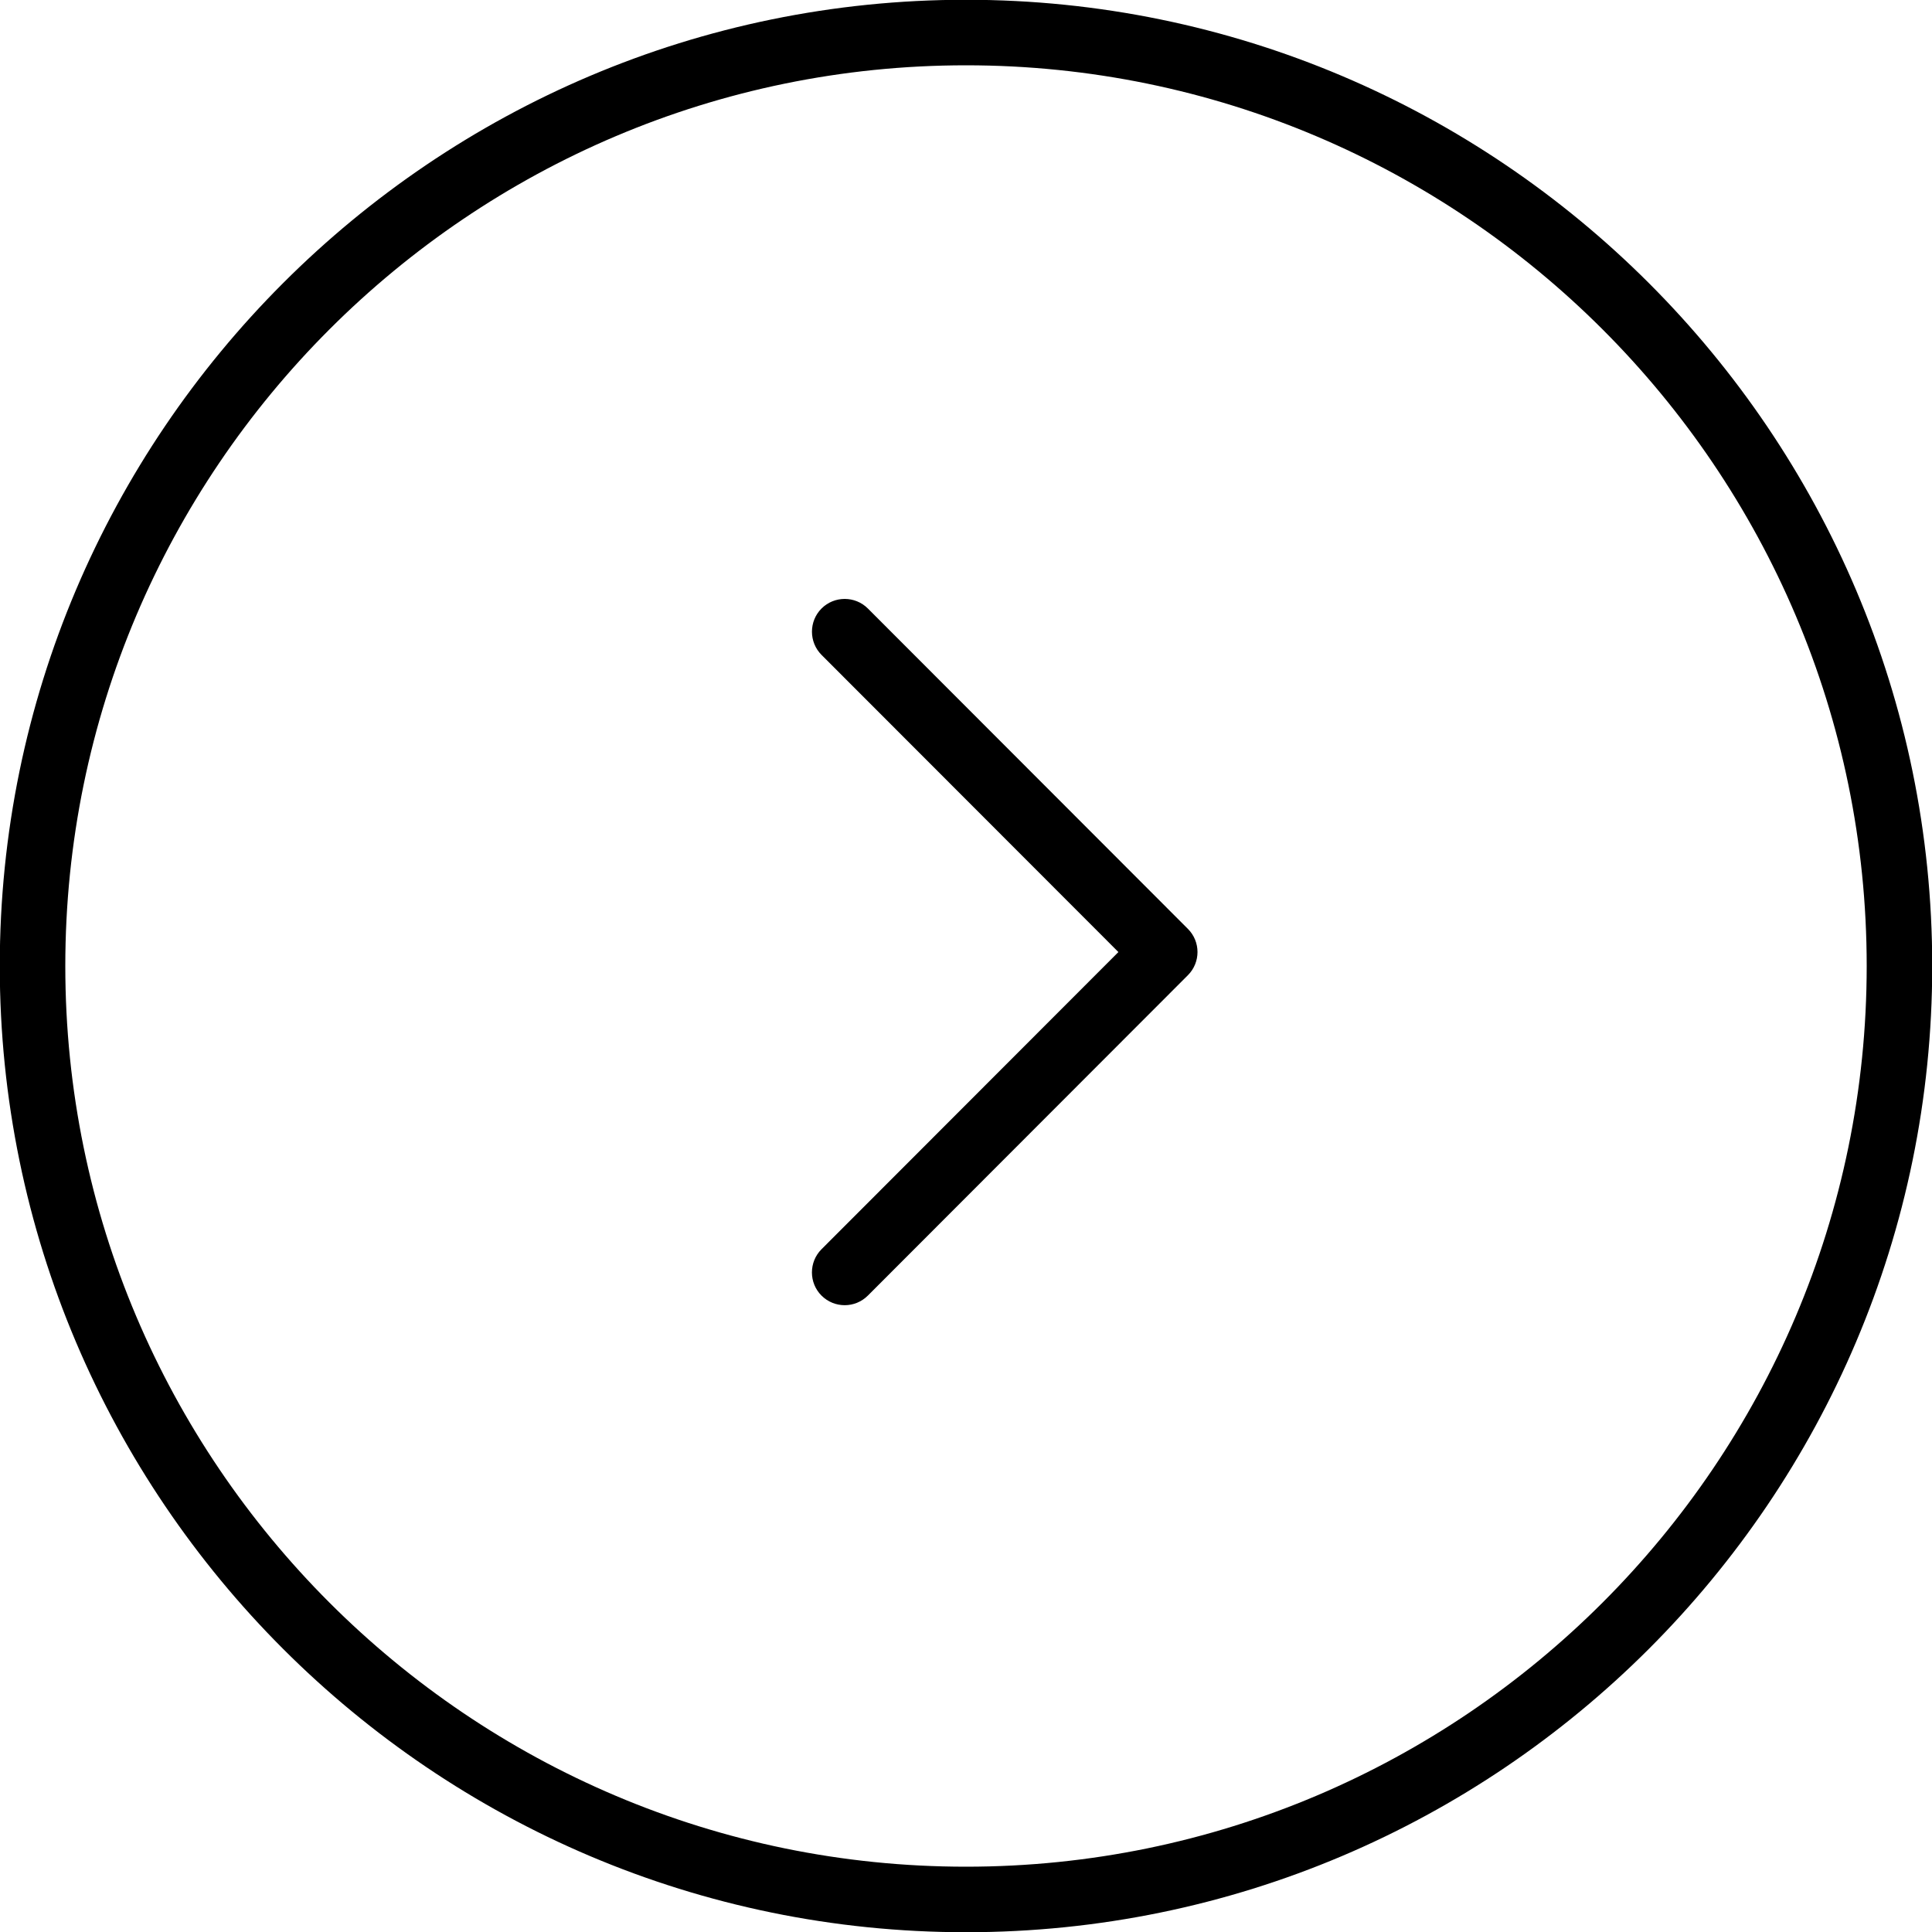
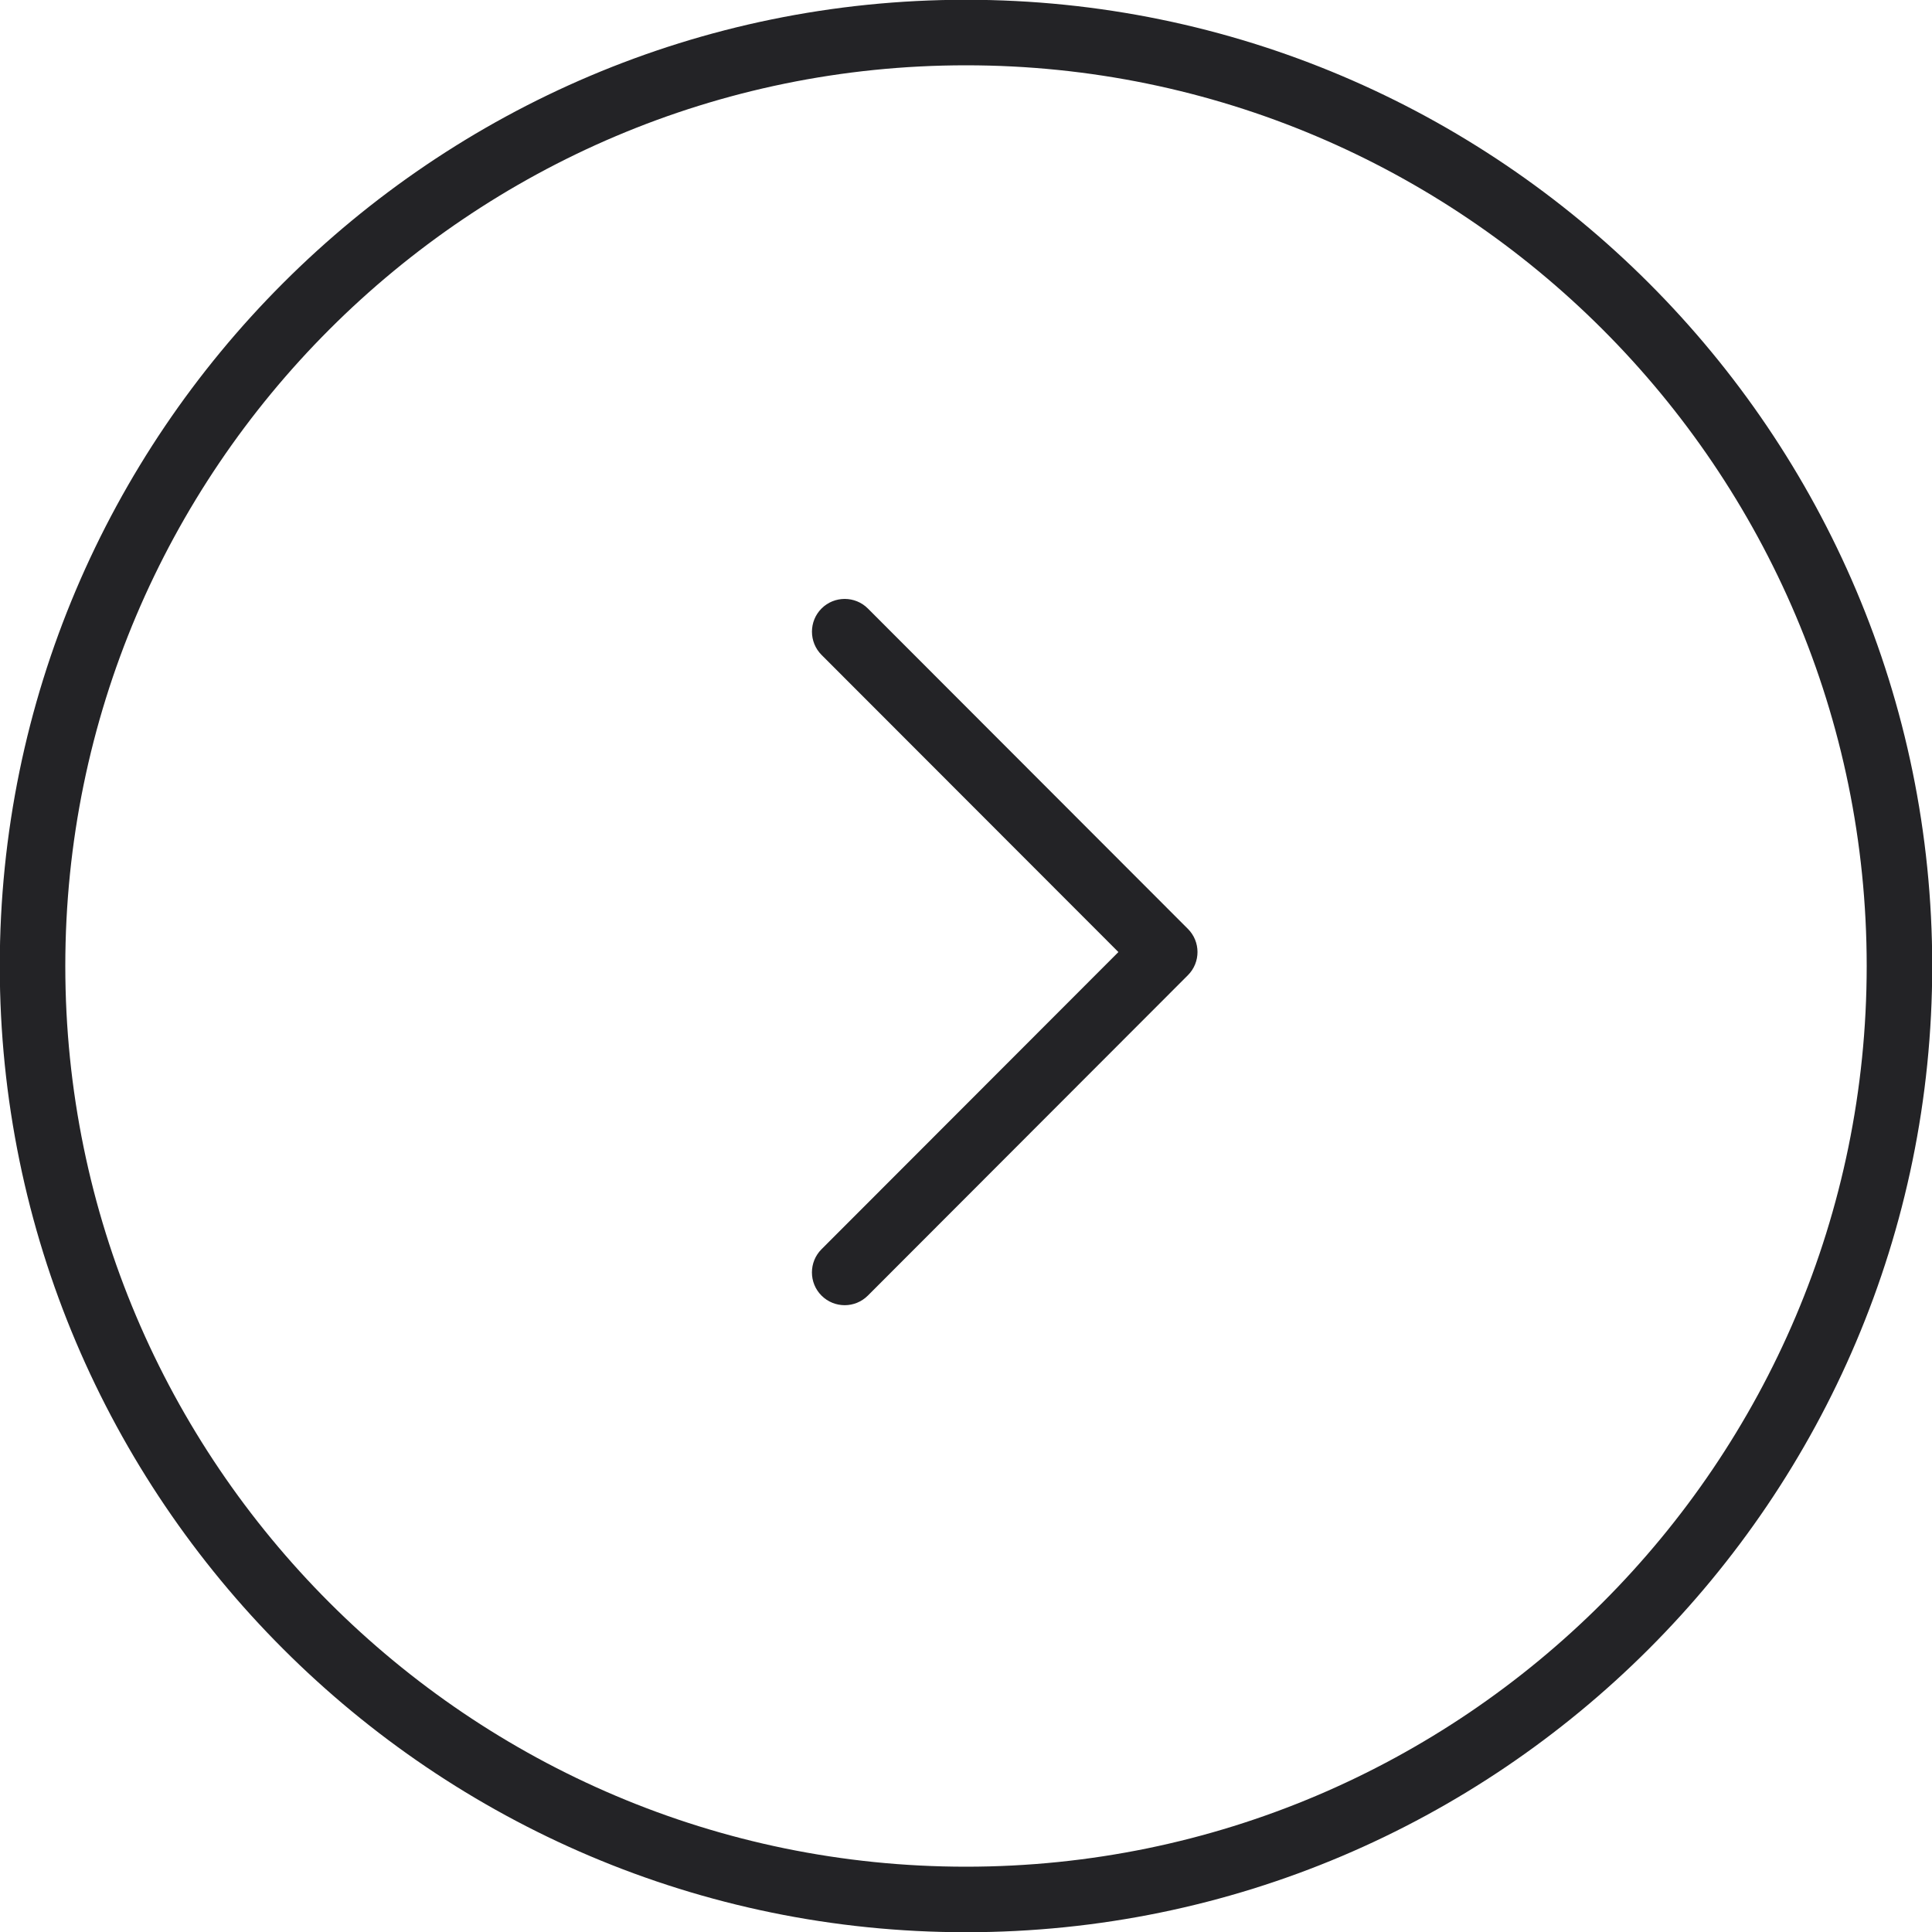
<svg xmlns="http://www.w3.org/2000/svg" version="1.0" id="Layer_1" x="0px" y="0px" width="60px" height="60px" viewBox="0 0 60 60" enable-background="new 0 0 60 60" xml:space="preserve">
-   <path d="M30-0.007C13.454-0.007-0.007 13.454-0.007 30c0 16.545 13.461 30.007 30.007 30.007 16.544 0 30.007-13.462 30.007-30.007C60.007 13.454 46.544-0.007 30-0.007zM30 57.972C14.577 57.972 2.028 45.423 2.028 30 2.028 14.576 14.577 2.028 30 2.028c15.424 0 27.972 12.548 27.972 27.972C57.972 45.423 45.424 57.972 30 57.972zM26.953 18.898c-0.397-0.397-1.043-0.397-1.44 0 -0.396 0.396-0.396 1.043 0 1.44l9.22 9.229 -9.22 9.229c-0.397 0.397-0.397 1.044 0 1.44 0.198 0.198 0.458 0.298 0.72 0.298 0.261 0 0.521-0.1 0.721-0.3l9.937-9.948c0.398-0.397 0.398-1.042 0-1.439L26.953 18.898z" />
+   <path fill="#232326" d="M30-0.007C13.454-0.007-0.007 13.454-0.007 30c0 16.545 13.461 30.007 30.007 30.007 16.544 0 30.007-13.462 30.007-30.007C60.007 13.454 46.544-0.007 30-0.007zM30 57.972C14.577 57.972 2.028 45.423 2.028 30 2.028 14.576 14.577 2.028 30 2.028c15.424 0 27.972 12.548 27.972 27.972C57.972 45.423 45.424 57.972 30 57.972zM26.953 18.898c-0.397-0.397-1.043-0.397-1.44 0 -0.396 0.396-0.396 1.043 0 1.44l9.22 9.229 -9.22 9.229c-0.397 0.397-0.397 1.044 0 1.44 0.198 0.198 0.458 0.298 0.72 0.298 0.261 0 0.521-0.1 0.721-0.3l9.937-9.948c0.398-0.397 0.398-1.042 0-1.439L26.953 18.898z" />
</svg>
